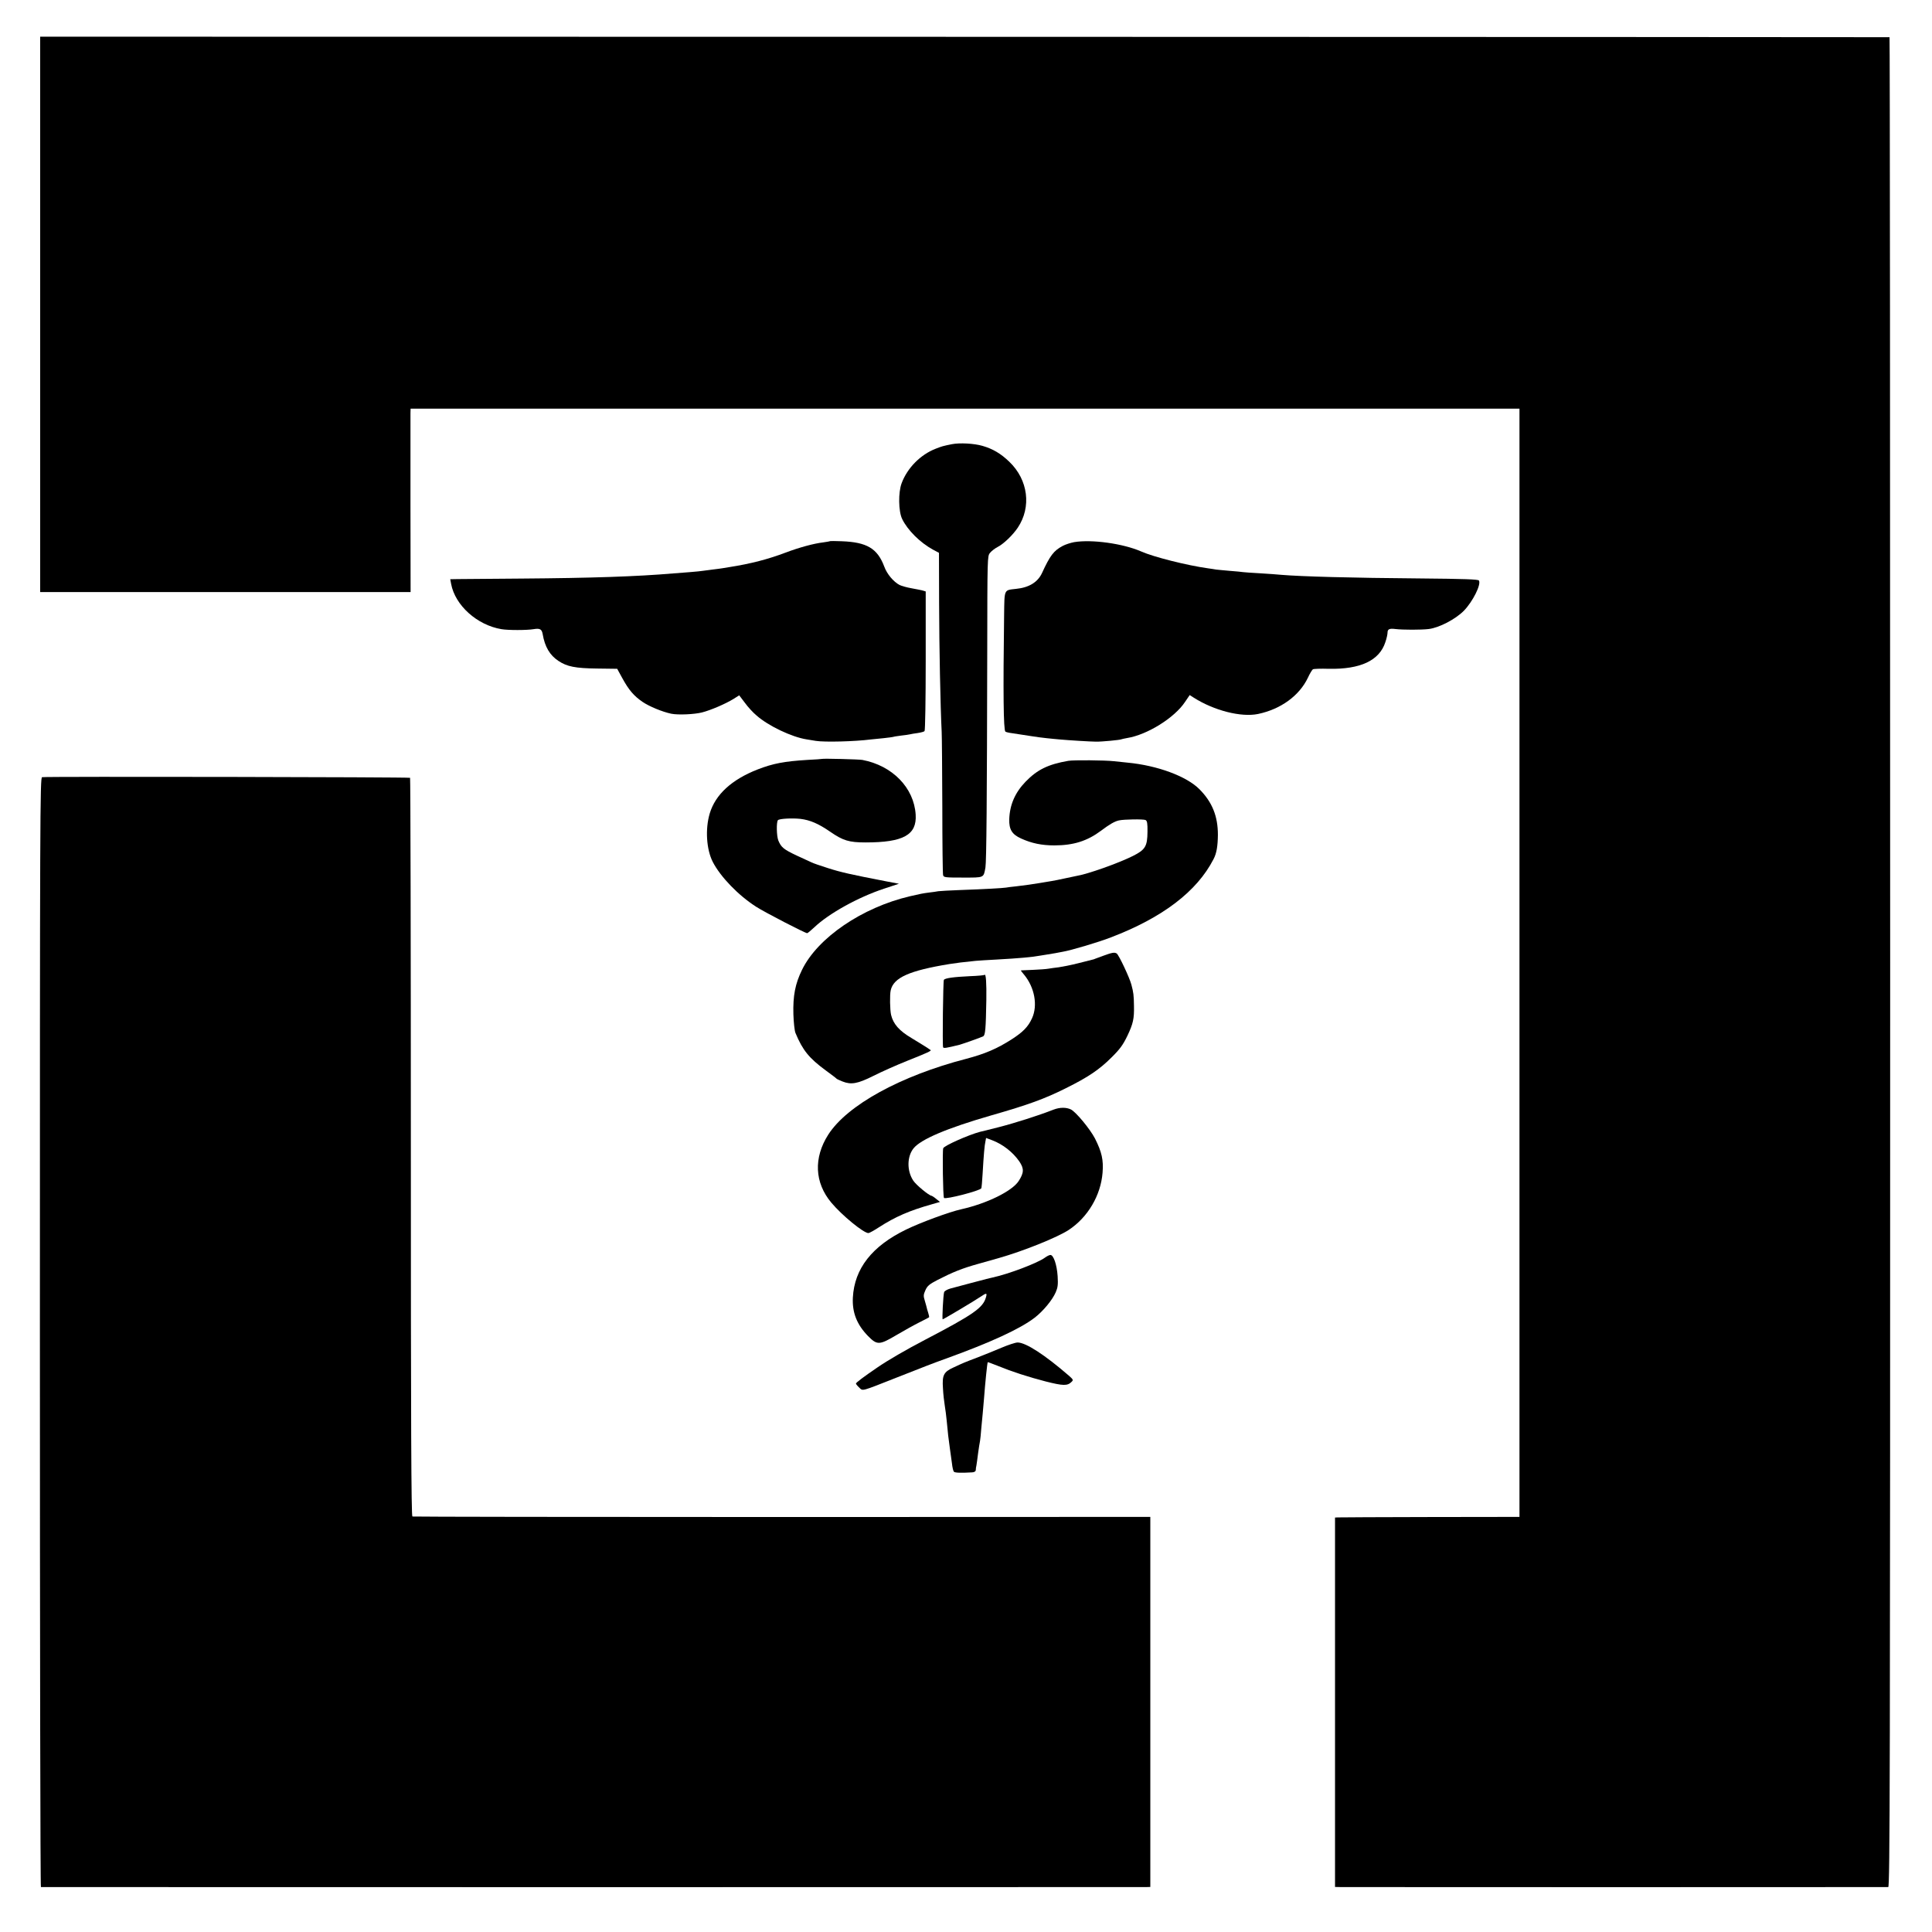
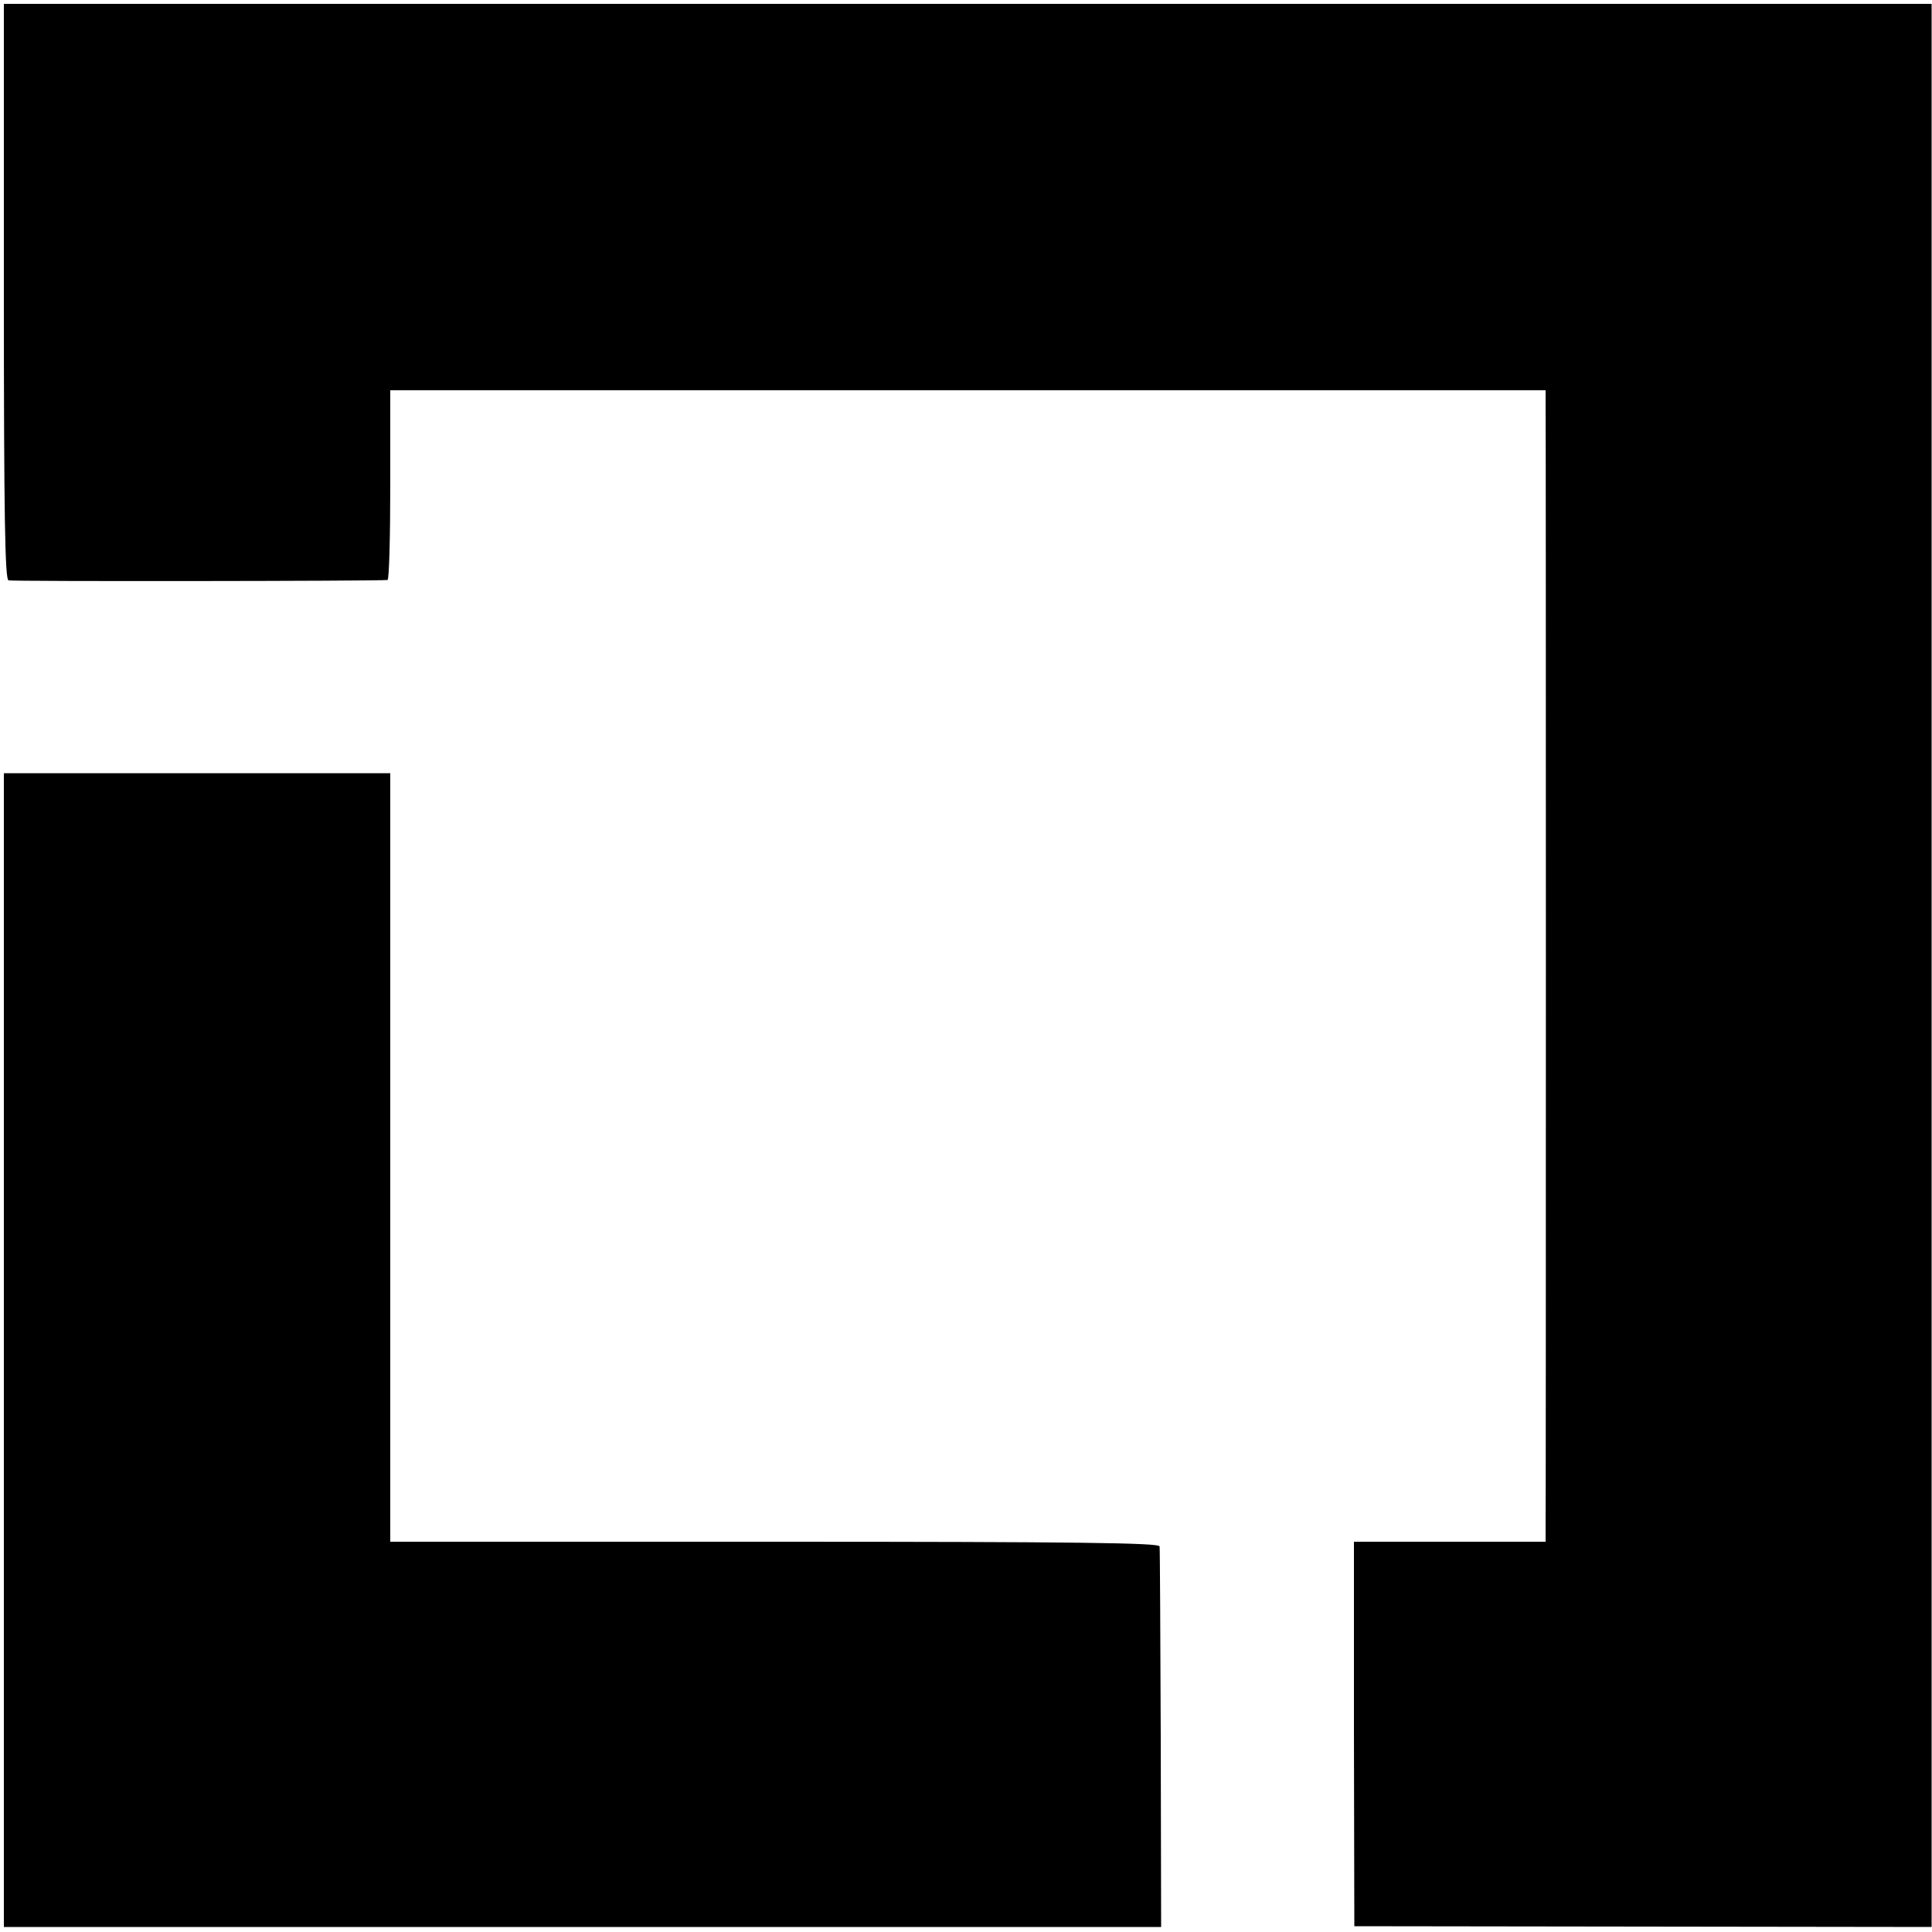
- <svg xmlns="http://www.w3.org/2000/svg" height="1501pt" preserveAspectRatio="xMidYMid meet" viewBox="0 0 1501 1501" width="1501pt">
-   <g transform="matrix(.1 0 0 -.1 0 1501)">
-     <path d="m312 12568v-2158h1439 1439l-1 678v712l1 35h4308 4307v-4305-4305l-695-1c-382-1-705-2-716-3l-22-1v-1435-1435l47-1c61-1 4232-1 4251 0 13 1 15 806 15 7186 0 3952-2 7186-5 7186-3 1-3237 2-7187 3l-7181 1z" />
-     <path d="m7395 11559c-70-14-79-17-125-35-119-46-221-150-265-268-27-71-25-219 4-278 42-87 140-184 239-238l47-25 1-390c1-347 10-801 20-1000 2-38 4-301 5-583 0-282 3-521 6-531 5-18 16-19 154-19 167 0 160-4 175 78 8 49 12 525 14 1672 1 737 1 747 21 772 12 15 38 35 59 46 47 24 118 92 157 150 108 161 81 372-65 512-66 64-129 101-209 124-65 19-177 25-238 13z" />
-     <path d="m6449 10806c-2-2-26-6-54-10-71-8-188-40-291-79-134-51-271-87-438-113-21-3-46-7-55-9s-44-6-76-10c-33-4-67-9-76-10-8-2-53-6-100-10-46-3-104-8-129-10-281-24-637-36-1180-40-239-2-461-4-494-4l-58-1 7-37c31-166 201-319 390-351 51-9 198-9 251 0 49 8 63 0 70-38 17-100 56-165 123-209 66-44 131-57 301-59l155-2 40-73c51-93 90-138 157-184 51-35 155-78 223-92 54-11 180-5 239 10 70 18 183 67 245 105l44 28 44-58c23-32 64-77 91-99 90-80 273-167 387-185 22-4 55-9 73-12 69-11 302-5 427 11 17 2 62 6 100 10 39 4 72 9 75 10 3 2 30 6 60 10 30 3 62 8 70 10s35 7 60 10c25 4 49 10 53 15 5 4 9 250 9 546v539l-23 7c-13 3-53 12-89 18-35 6-76 18-91 25-47 25-98 85-119 143-53 141-135 190-331 197-48 2-89 2-90 1z" />
-     <path d="m8345 10798c-27-5-68-18-90-30-69-37-97-74-160-211-33-70-100-112-201-122-96-11-90 1-93-207-8-602-5-887 10-902 3-3 25-9 50-12 55-8 68-10 150-23 36-6 90-13 120-16s76-8 103-10c63-6 242-17 281-17 44-1 188 13 196 18 4 2 24 6 45 10 157 25 369 157 451 281l36 53 31-20c159-101 369-154 500-127 176 37 320 141 387 281 15 33 33 62 39 66s61 6 123 4c246-5 394 64 440 207 10 28 17 62 17 74 0 27 15 34 61 28 59-7 201-7 259 0 82 10 209 77 273 142 69 71 136 204 117 235-6 9-113 13-456 16-529 4-925 15-1079 28-27 3-102 8-165 12-63 3-122 8-131 9-9 2-56 6-105 10s-96 9-106 10c-9 2-38 6-65 10-158 22-419 87-518 131-140 61-383 95-520 72z" />
-     <path d="m6387 9114c-1-1-54-5-117-8-176-11-263-27-384-74-202-79-328-195-372-342-36-121-26-280 24-377 60-116 198-259 337-348 67-43 380-205 396-205 4 0 29 21 56 46 111 106 341 234 542 300l115 38-95 18c-275 53-355 71-455 103-60 19-118 39-129 45-11 5-63 29-115 53-102 48-121 64-143 117-14 35-16 144-3 158 12 12 109 17 175 10 74-9 140-37 231-100 100-69 146-83 275-83 293 0 399 58 389 216-13 209-181 381-414 425-28 5-307 12-313 8z" />
-     <path d="m8300 9099c-157-27-242-69-332-162-82-85-123-179-127-292-2-79 21-117 91-149 83-38 162-54 259-54 149 0 256 34 363 114 65 49 106 73 139 80 38 9 191 11 207 3 12-6 16-25 15-91-1-114-17-140-115-189-113-56-351-141-440-155-14-3-54-11-90-19s-81-17-100-20-60-10-90-15c-65-11-104-16-185-26-33-3-69-8-80-10-24-4-164-12-360-19-77-3-151-7-165-9-14-3-45-7-70-10-53-7-63-9-150-29-372-87-718-323-839-572-53-108-71-201-67-345 2-63 9-128 16-145 56-135 106-196 235-291 44-32 82-61 85-65 3-3 23-12 45-21 68-27 118-18 240 43 61 31 180 84 265 118 156 62 188 77 180 83-17 13-95 61-148 93-95 56-142 109-159 180-9 39-11 156-3 191 22 99 145 153 455 204 57 9 105 15 205 25 25 2 97 7 160 10 179 10 281 19 344 31 11 2 36 6 56 9s47 8 60 10c14 3 40 8 58 11 61 10 277 74 372 111 403 154 669 357 798 608 24 45 33 101 34 189 0 145-44 254-143 354-100 101-327 185-559 207-41 4-88 9-105 11-71 8-314 10-355 3z" />
-     <path d="m327 8972c-16-3-17-286-17-4313 0-2370 3-4309 8-4310 9-1 8548-1 8588 0l31 1v1438 1437l-2861-1c-1574 0-2866 2-2872 4-9 2-12 724-12 2868 0 1576-3 2868-6 2871-6 6-2828 11-2859 5z" />
-     <path d="m8570 7584c-36-13-65-24-65-24 0-1-7-3-15-5s-60-15-115-29-122-27-150-31c-27-3-63-8-80-11-16-3-70-7-120-9-49-2-92-4-93-4-2-1 8-15 23-32 83-99 109-240 63-340-30-66-69-106-157-163-115-74-210-114-354-152-510-132-925-360-1072-589-115-180-107-373 24-529 82-98 250-236 288-236 7 0 43 20 80 44 130 84 239 131 417 181l59 17-29 23c-16 14-33 24-37 25-19 1-120 84-142 118-50 76-49 187 3 251 57 70 259 156 602 255 290 83 416 129 582 212 171 85 258 143 354 239 66 65 89 98 122 166 46 96 54 135 52 234-1 83-4 105-20 165-14 54-98 232-114 242-17 11-35 8-106-18z" />
-     <path d="m7649 7436c-3-3-53-8-112-10-129-6-195-15-204-29-6-11-12-504-6-523 4-10 22-7 128 19 32 9 172 59 184 66 16 10 20 56 24 281 2 134-3 207-14 196z" />
-     <path d="m8185 6389c-118-46-300-104-425-136-74-19-139-35-145-36-91-24-280-108-287-128-7-21-2-378 6-386 13-13 278 55 290 75 2 4 7 54 10 112 9 155 15 222 22 252l5 27 48-18c82-31 160-92 210-164 38-56 37-88-5-153-51-78-245-174-446-219-91-20-316-103-427-157-265-128-403-303-415-529-6-116 31-210 118-299 71-72 88-71 223 9 56 33 135 77 175 97s75 38 76 40c2 1-1 18-7 36s-11 35-11 38-7 26-14 51c-13 41-12 50 4 86 15 33 30 46 96 80 115 59 189 89 311 123 59 17 133 38 163 46 196 56 456 161 544 219 148 98 248 268 262 444 8 99-6 161-59 266-38 73-145 203-186 225-36 18-87 18-136-1z" />
-     <path d="m8118 5239c-55-41-281-127-406-154-30-7-41-9-172-44-63-17-134-36-157-42-24-7-45-19-48-28-7-23-17-211-11-211s250 145 295 176c46 31 51 30 41-5-23-82-96-133-475-331-142-74-287-158-370-215-107-73-165-117-165-124 0-4 11-18 25-31 30-28 9-34 290 77 216 85 279 110 385 148 346 125 576 231 689 318 66 51 137 137 163 197 16 37 19 59 15 125-6 90-32 165-56 165-9 0-28-10-43-21z" />
-     <path d="m7780 4539c-52-22-135-56-185-75-103-39-110-42-187-78-77-35-89-60-82-162 2-44 9-104 14-134s12-83 15-117c8-89 15-150 25-218 5-33 12-85 16-115 3-30 10-59 15-64 8-9 58-10 142-5 17 1 27 7 28 18 0 9 2 25 5 36 2 11 8 54 13 95 6 41 12 84 15 95 2 11 7 56 10 100 4 44 9 96 11 115s6 71 10 115c9 121 25 278 29 282 1 1 34-11 74-27 115-47 238-87 377-123 135-34 168-35 200-3 15 14 13 18-17 45-189 164-338 261-402 261-17 0-74-19-126-41z" />
+ <svg xmlns="http://www.w3.org/2000/svg" version="1.0" width="500pt" height="500pt" viewBox="0 0 500 500" preserveAspectRatio="xMidYMid meet">
+   <g transform="translate(0,500) scale(0.1,-0.1)" fill="#000000" stroke="none">
+     <path d="M10 4246 c0 -586 3 -745 12 -748 10 -3 952 -2 981 1 4 1 7 111 7 246 l0 245 1495 0 1495 0 0 -32 c1 -38 1 -2866 0 -2915 l0 -33 -248 0 -248 0 0 -498 1 -497 747 -1 747 -1 0 2488 0 2489 -2494 0 -2495 0 0 -744z" />
+     <path d="M10 1506 l0 -1493 1498 0 1497 0 -1 486 c-1 267 -2 492 -3 499 -1 9 -207 12 -996 12 l-995 0 0 994 0 995 -500 0 -500 0 0 -1493z" />
  </g>
</svg>
